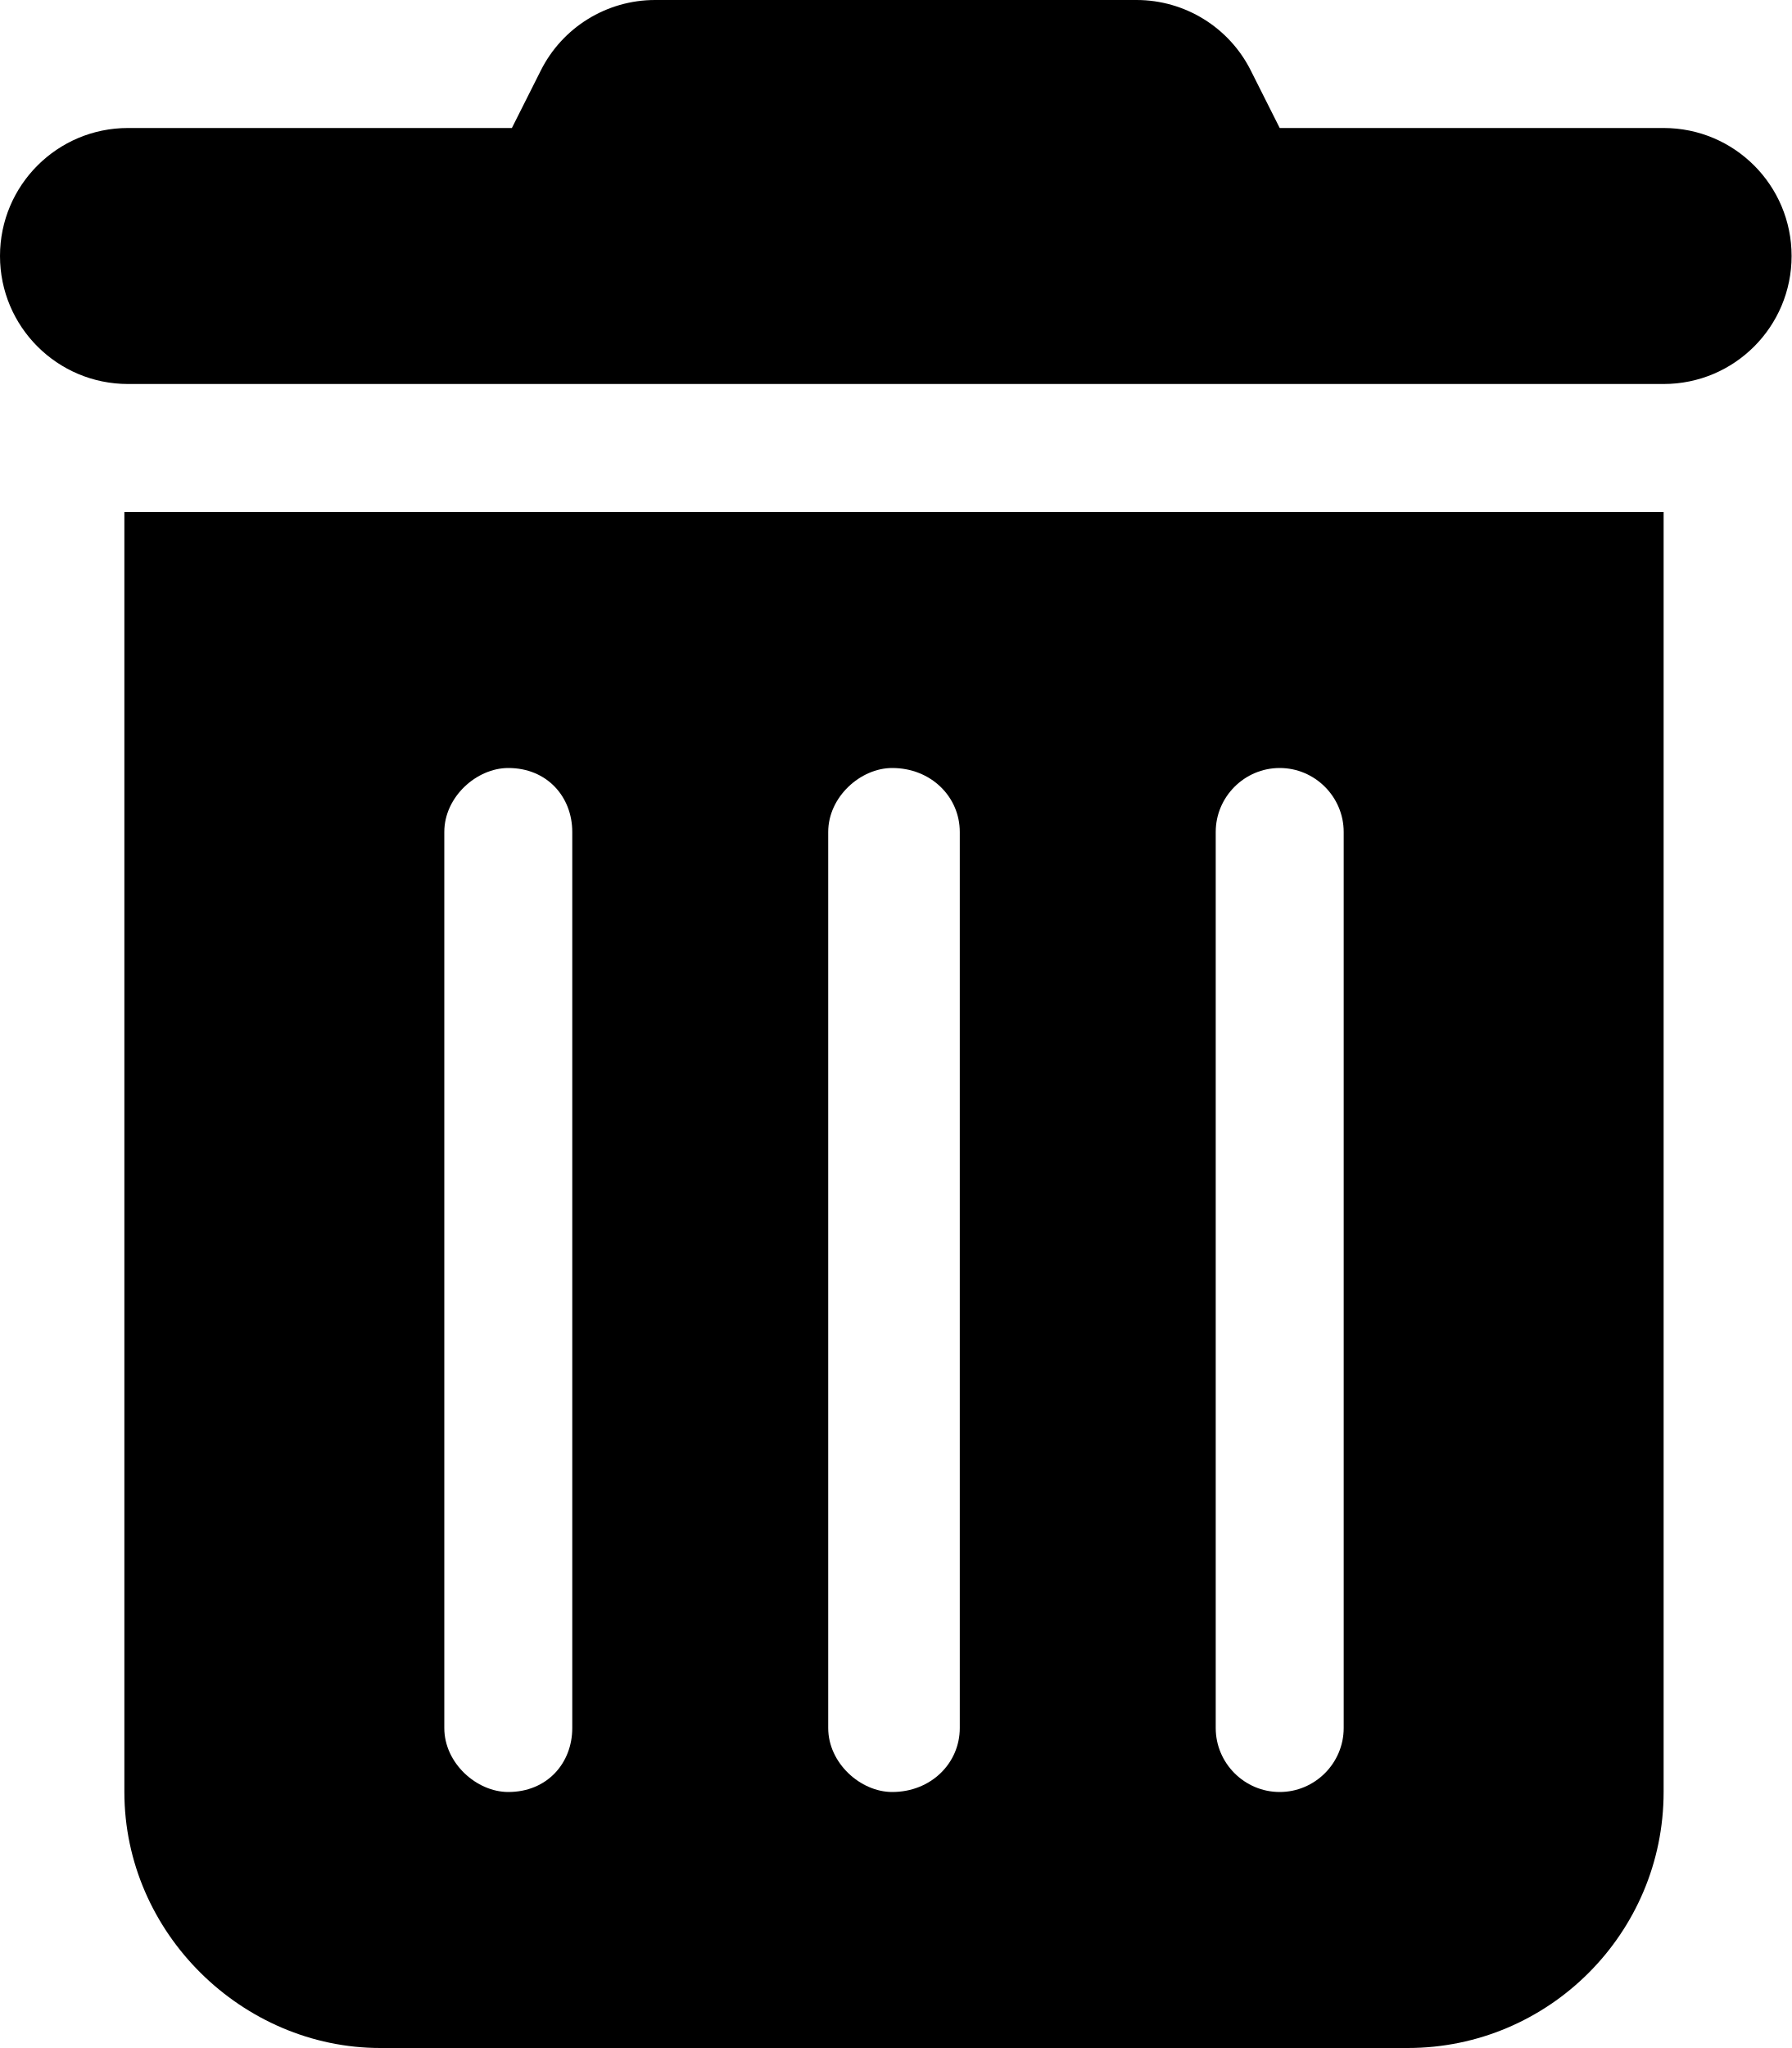
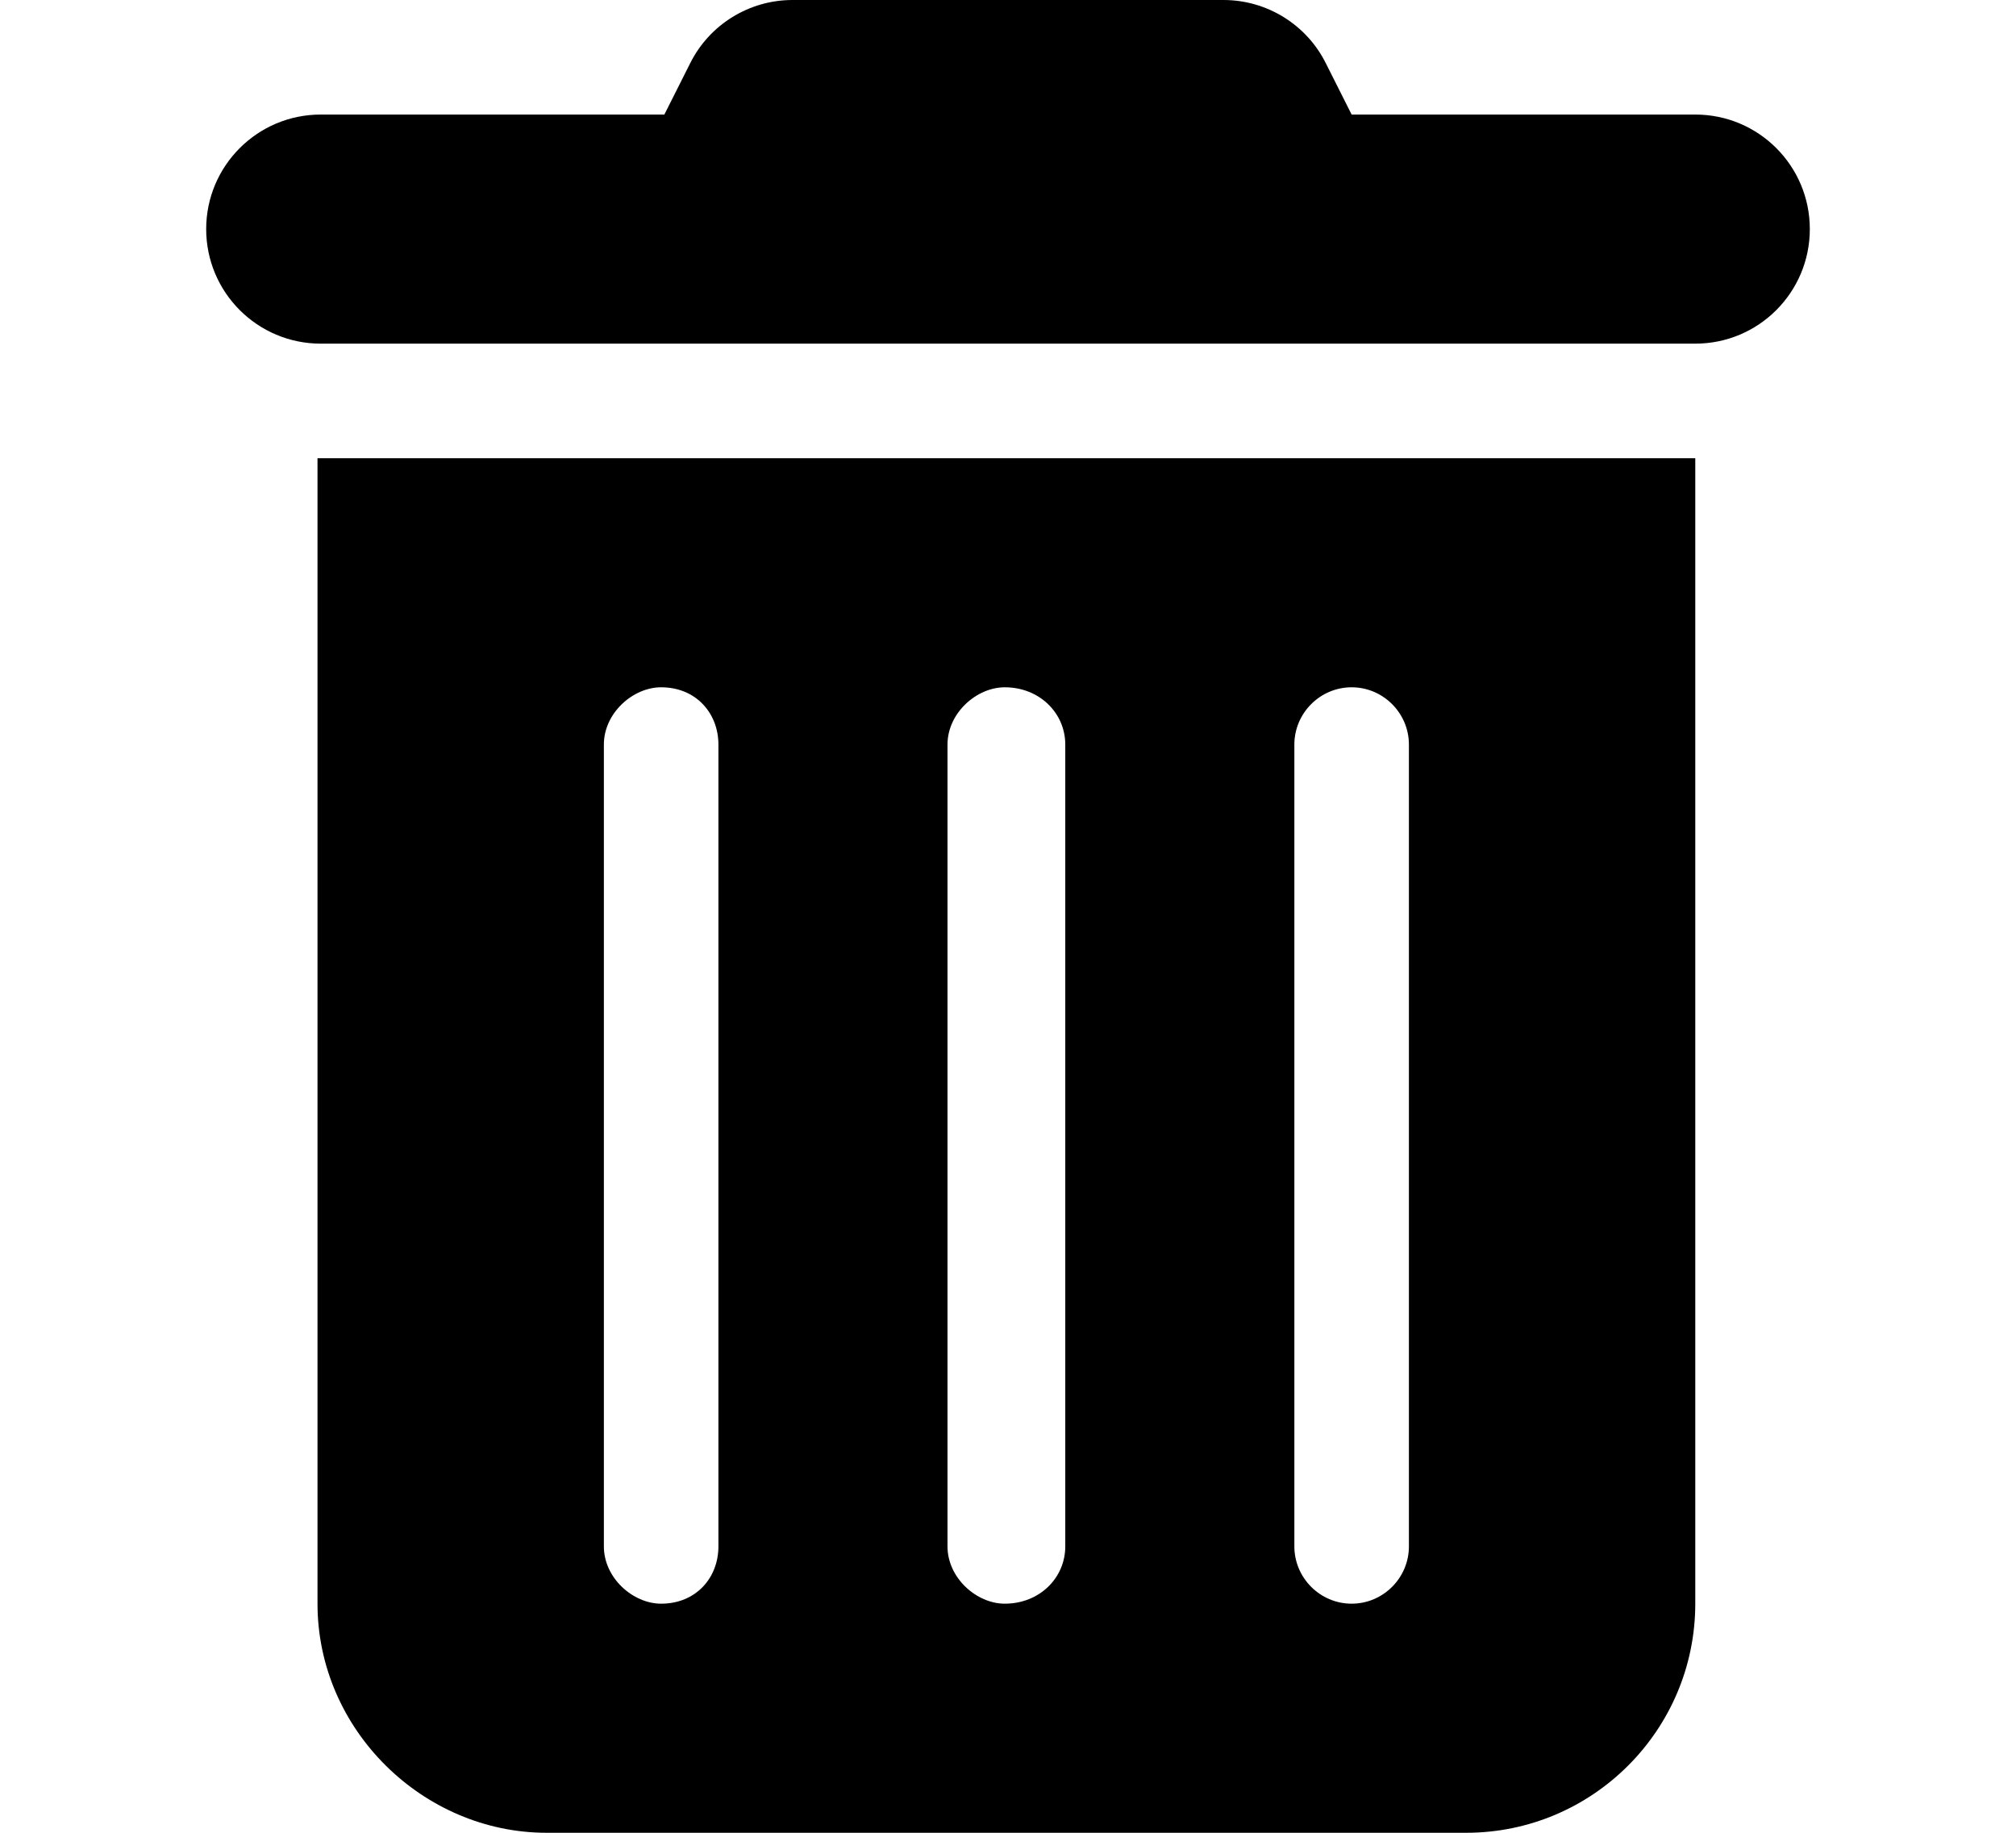
- <svg xmlns="http://www.w3.org/2000/svg" viewBox="0 0 448 512">
+ <svg xmlns="http://www.w3.org/2000/svg" width="22" height="20" viewBox="0 0 448 512">
  <path d="M135.2 17.69C140.6 6.848 151.7 0 163.8 0H284.2C296.3 0 307.4 6.848 312.8 17.69L320 32H416C433.7 32 448 46.33 448 64C448 81.67 433.7 96 416 96H32C14.33 96 0 81.67 0 64C0 46.33 14.33 32 32 32H128L135.2 17.69zM31.1 128H416V448C416 483.3 387.3 512 352 512H95.1C60.65 512 31.1 483.3 31.1 448V128zM111.1 208V432C111.1 440.8 119.2 448 127.1 448C136.8 448 143.1 440.8 143.1 432V208C143.1 199.2 136.8 192 127.1 192C119.2 192 111.1 199.2 111.1 208zM207.1 208V432C207.1 440.8 215.2 448 223.1 448C232.8 448 240 440.8 240 432V208C240 199.2 232.8 192 223.1 192C215.2 192 207.1 199.2 207.1 208zM304 208V432C304 440.8 311.2 448 320 448C328.8 448 336 440.8 336 432V208C336 199.2 328.8 192 320 192C311.2 192 304 199.2 304 208z" />
</svg>
